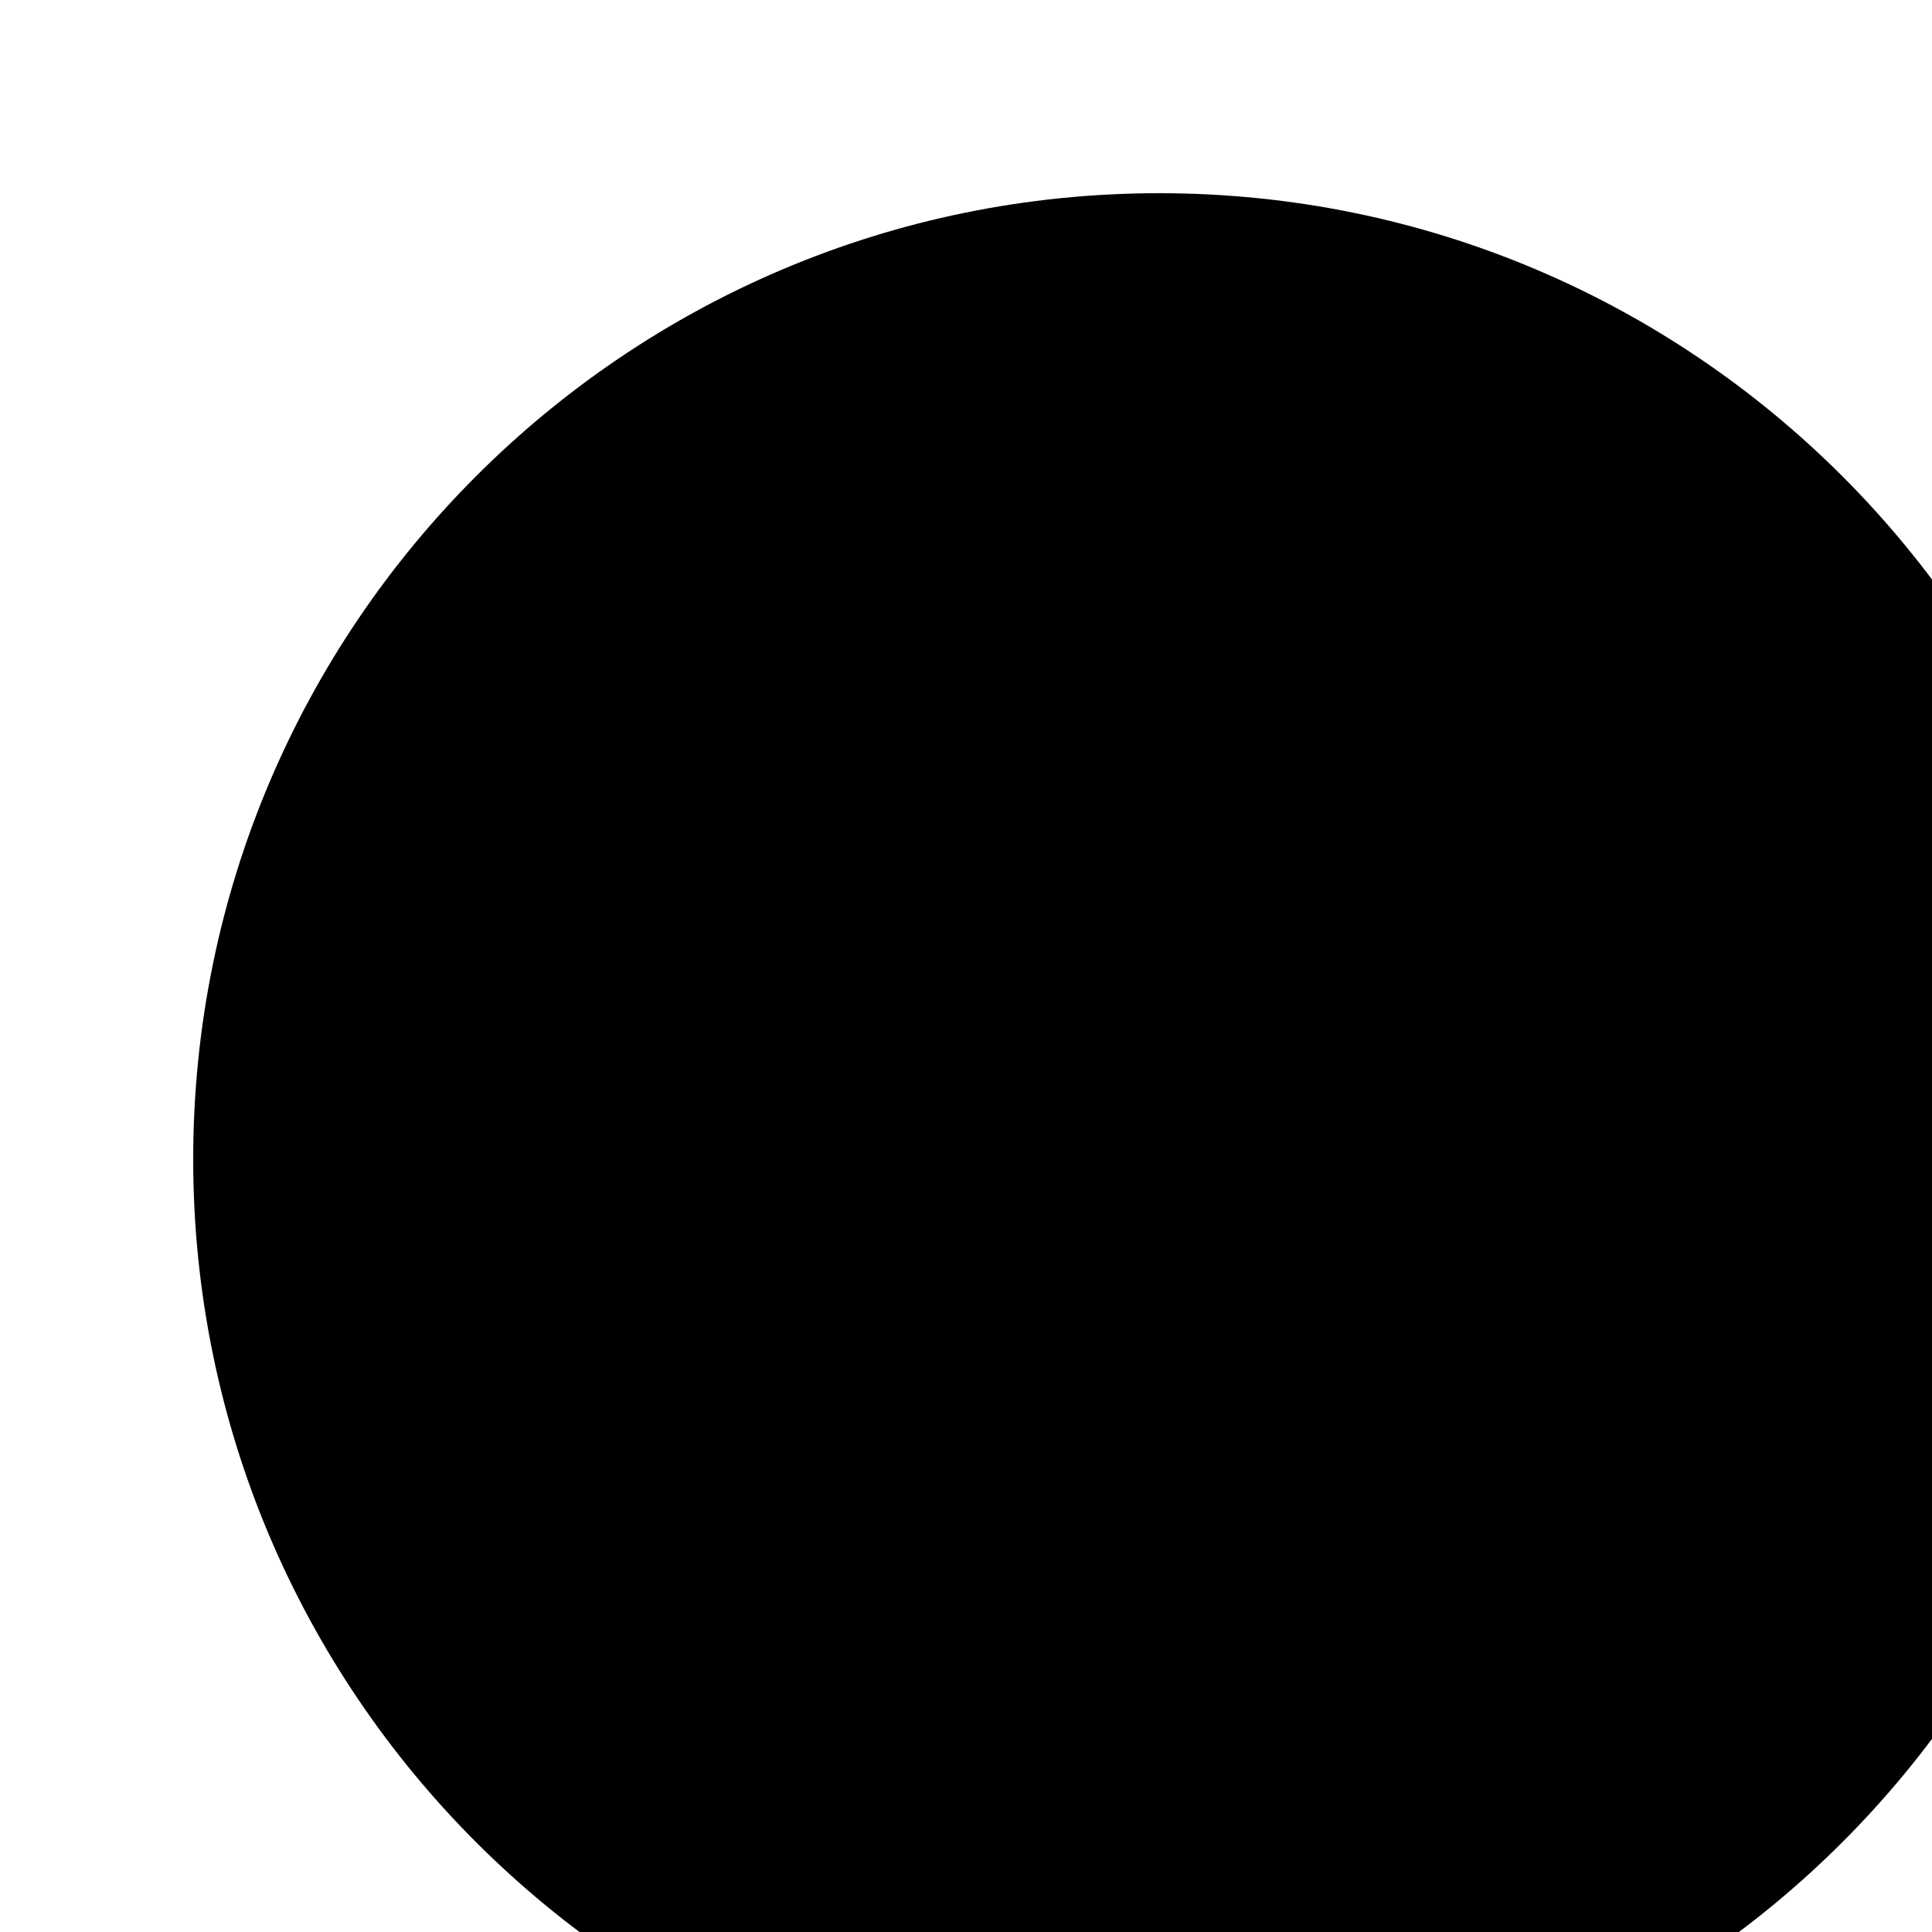
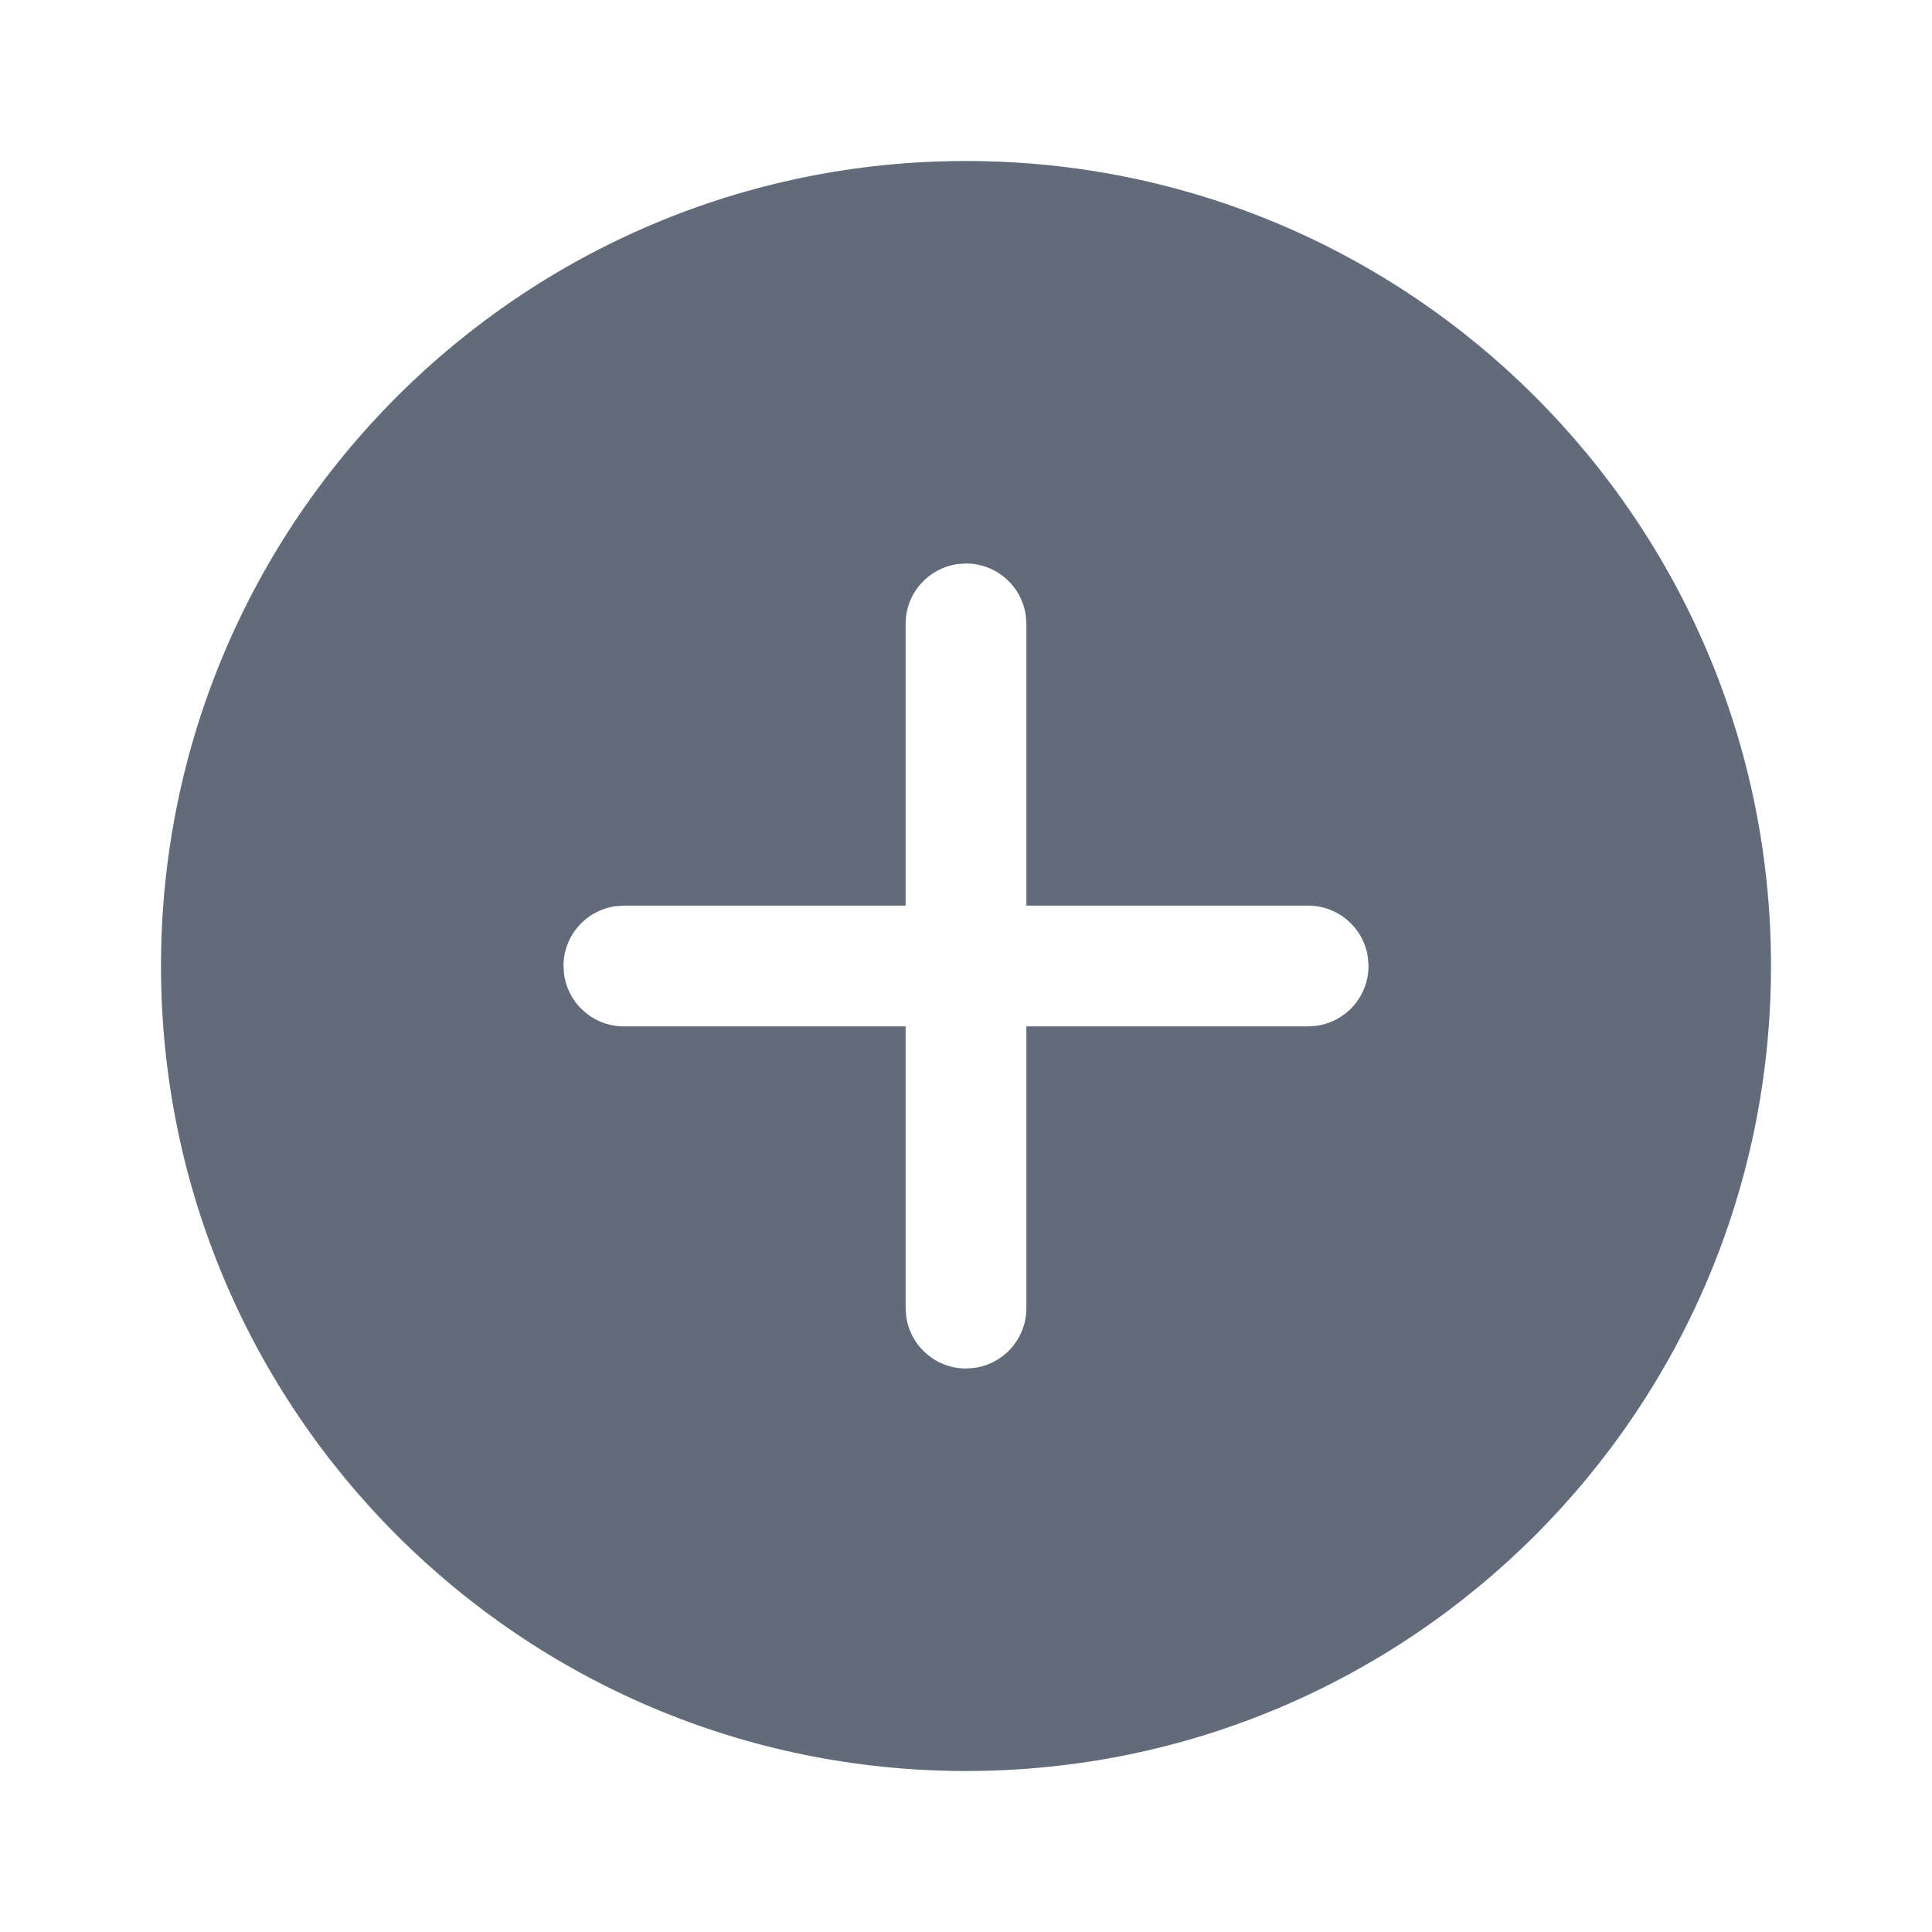
- <svg>
-   <style />
-   <path d="M12,2 C17.523,2 22,6.477 22,12 C22,17.523 17.523,22 12,22 C6.477,22 2,17.523 2,12 C2,6.477 6.477,2 12,2 Z M11.898,7.007 L12,7 C12.38,7 12.693,7.282 12.743,7.648 L12.75,7.75 L12.75,11.25 L16.25,11.25 C16.63,11.25 16.943,11.532 16.993,11.898 L17,12 C17,12.38 16.718,12.693 16.352,12.743 L16.25,12.75 L12.75,12.75 L12.75,16.25 C12.75,16.63 12.468,16.943 12.102,16.993 L12,17 C11.62,17 11.307,16.718 11.257,16.352 L11.25,16.25 L11.25,12.75 L7.75,12.75 C7.37,12.75 7.057,12.468 7.007,12.102 L7,12 C7,11.62 7.282,11.307 7.648,11.257 L7.75,11.25 L11.25,11.25 L11.25,7.75 C11.25,7.37 11.532,7.057 11.898,7.007 L12,7 L11.898,7.007 Z" />
+ <svg xmlns="http://www.w3.org/2000/svg" width="24" height="24" viewBox="0 0 24 24">
+   <path fill="#626B79" fill-rule="evenodd" d="M12,2 C17.523,2 22,6.477 22,12 C22,17.523 17.523,22 12,22 C6.477,22 2,17.523 2,12 C2,6.477 6.477,2 12,2 Z M11.898,7.007 L12,7 C12.38,7 12.693,7.282 12.743,7.648 L12.75,7.75 L12.75,11.25 L16.25,11.25 C16.63,11.25 16.943,11.532 16.993,11.898 L17,12 C17,12.38 16.718,12.693 16.352,12.743 L16.25,12.75 L12.75,12.75 L12.75,16.25 C12.75,16.63 12.468,16.943 12.102,16.993 L12,17 C11.62,17 11.307,16.718 11.257,16.352 L11.25,16.25 L11.25,12.75 L7.75,12.75 C7.37,12.75 7.057,12.468 7.007,12.102 L7,12 C7,11.62 7.282,11.307 7.648,11.257 L7.75,11.25 L11.25,11.25 L11.25,7.75 C11.25,7.37 11.532,7.057 11.898,7.007 L12,7 L11.898,7.007 Z" />
</svg>
